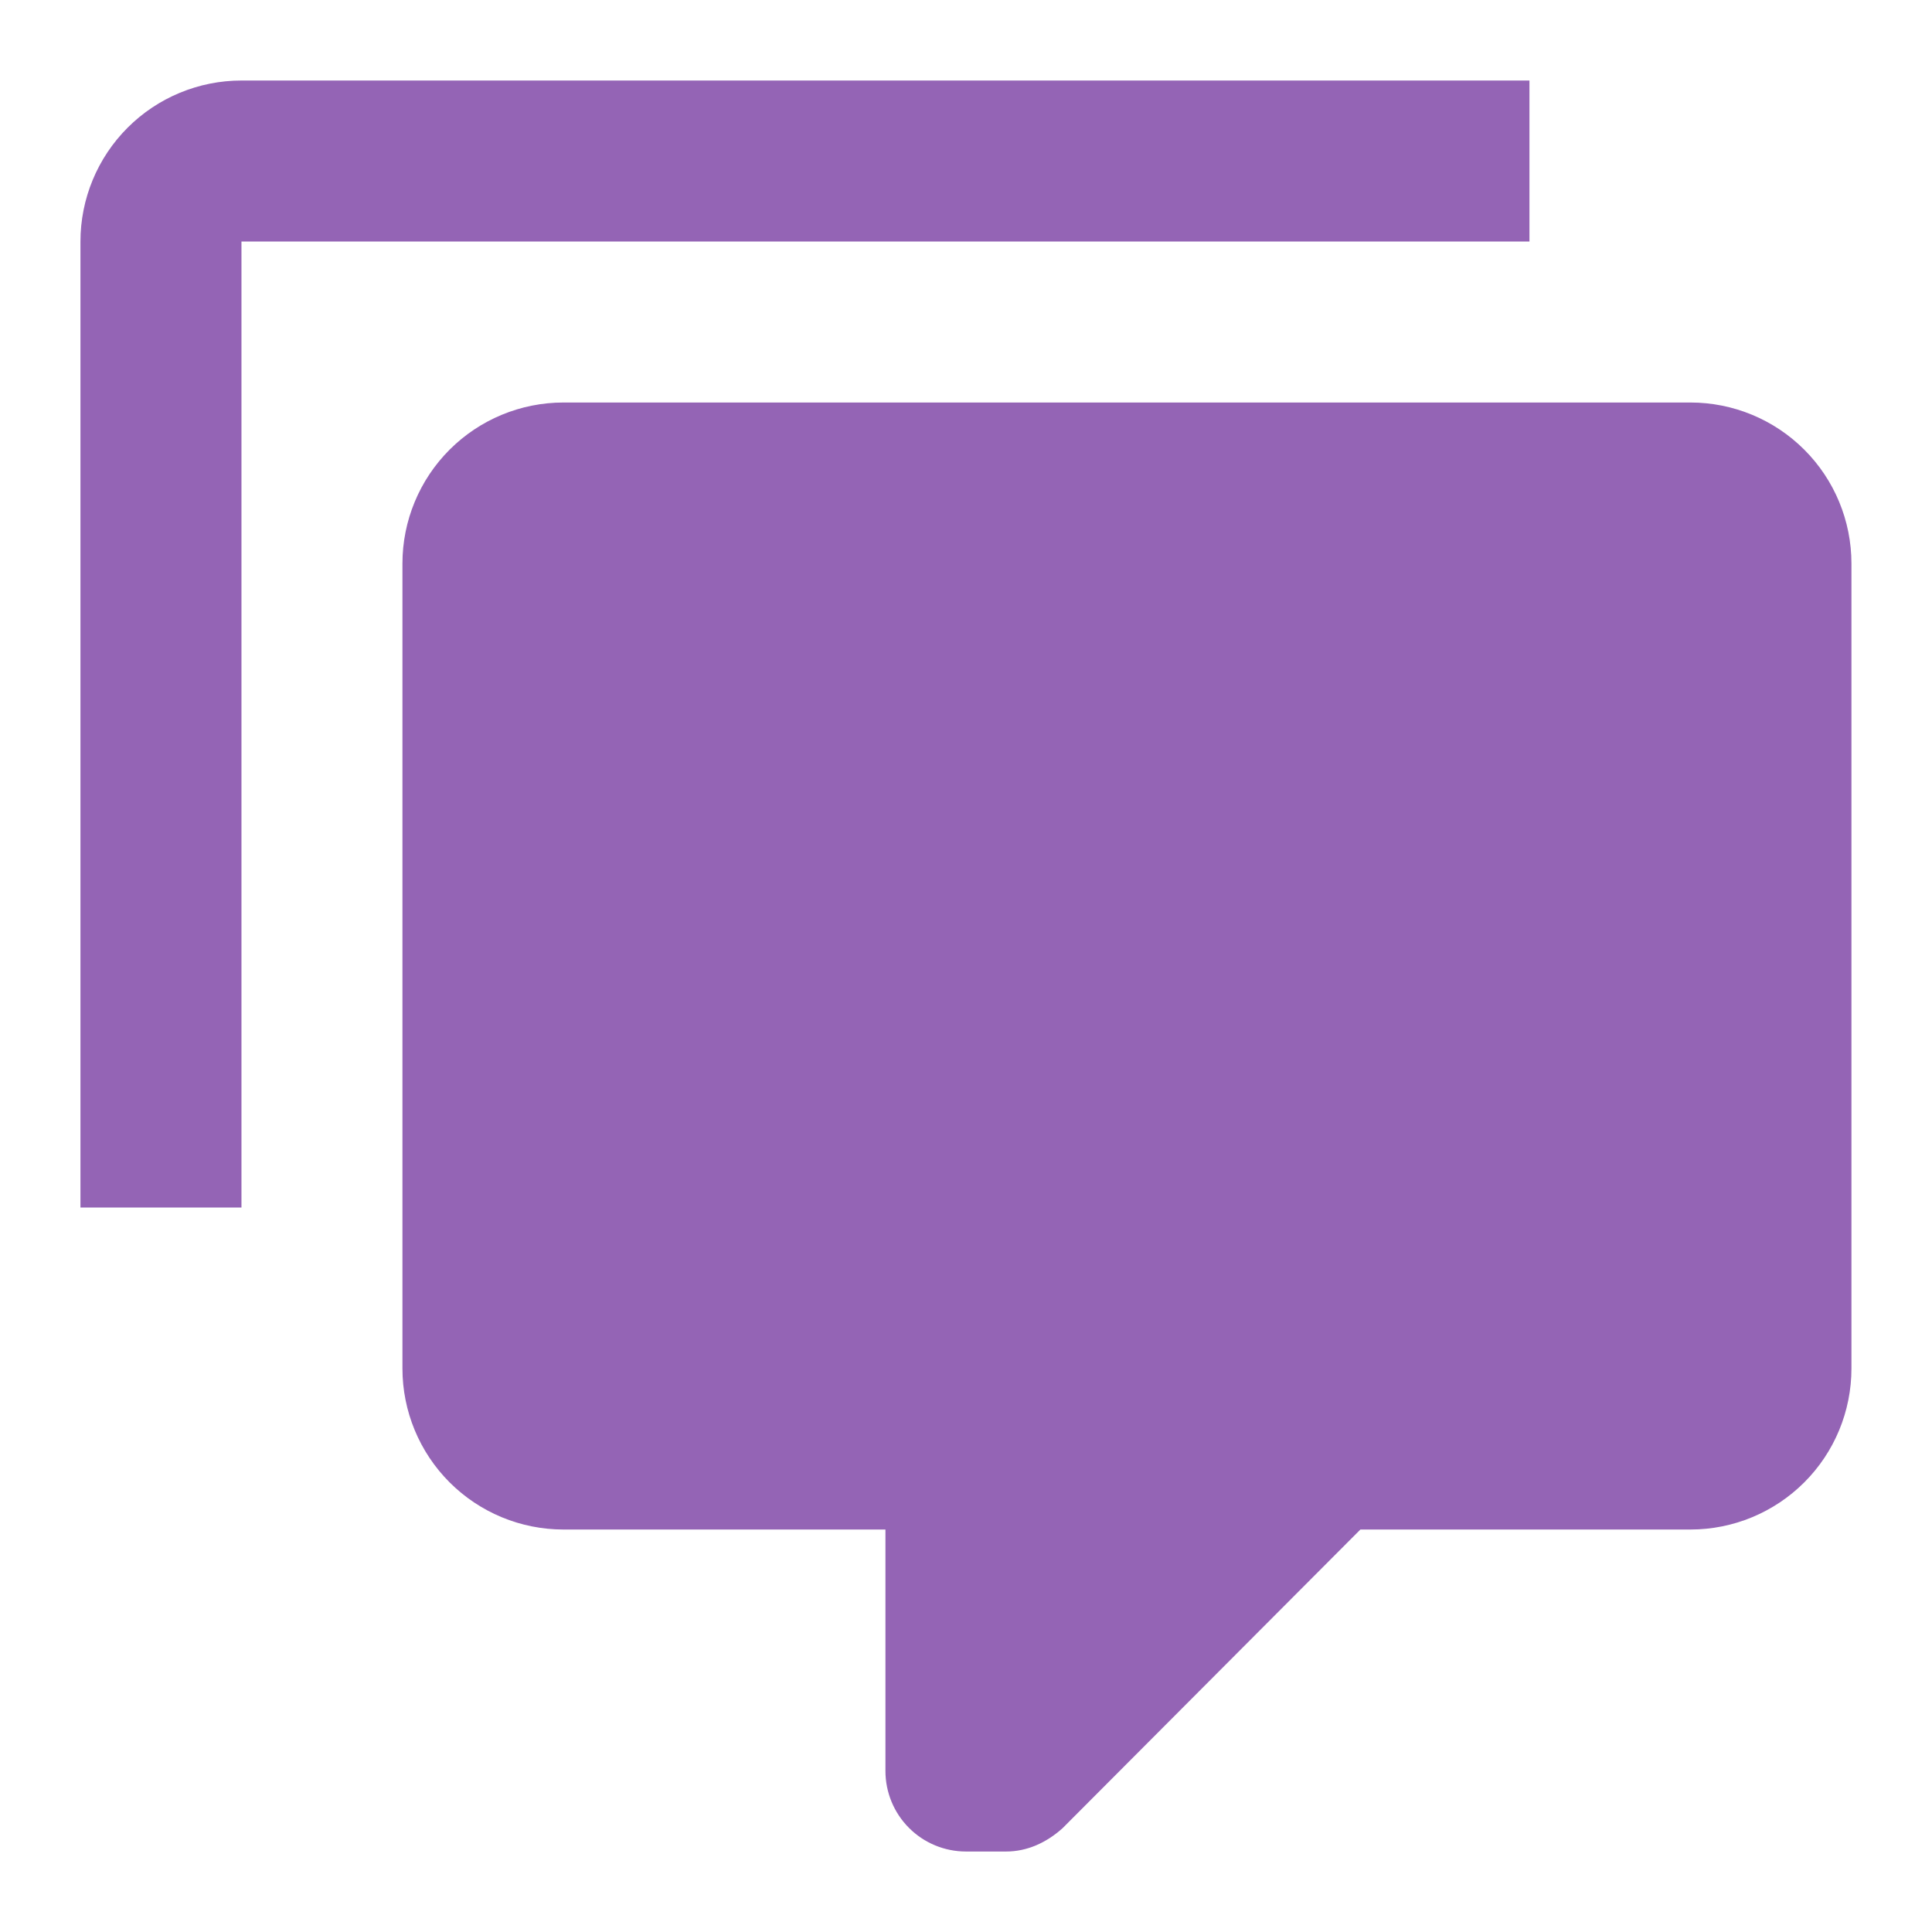
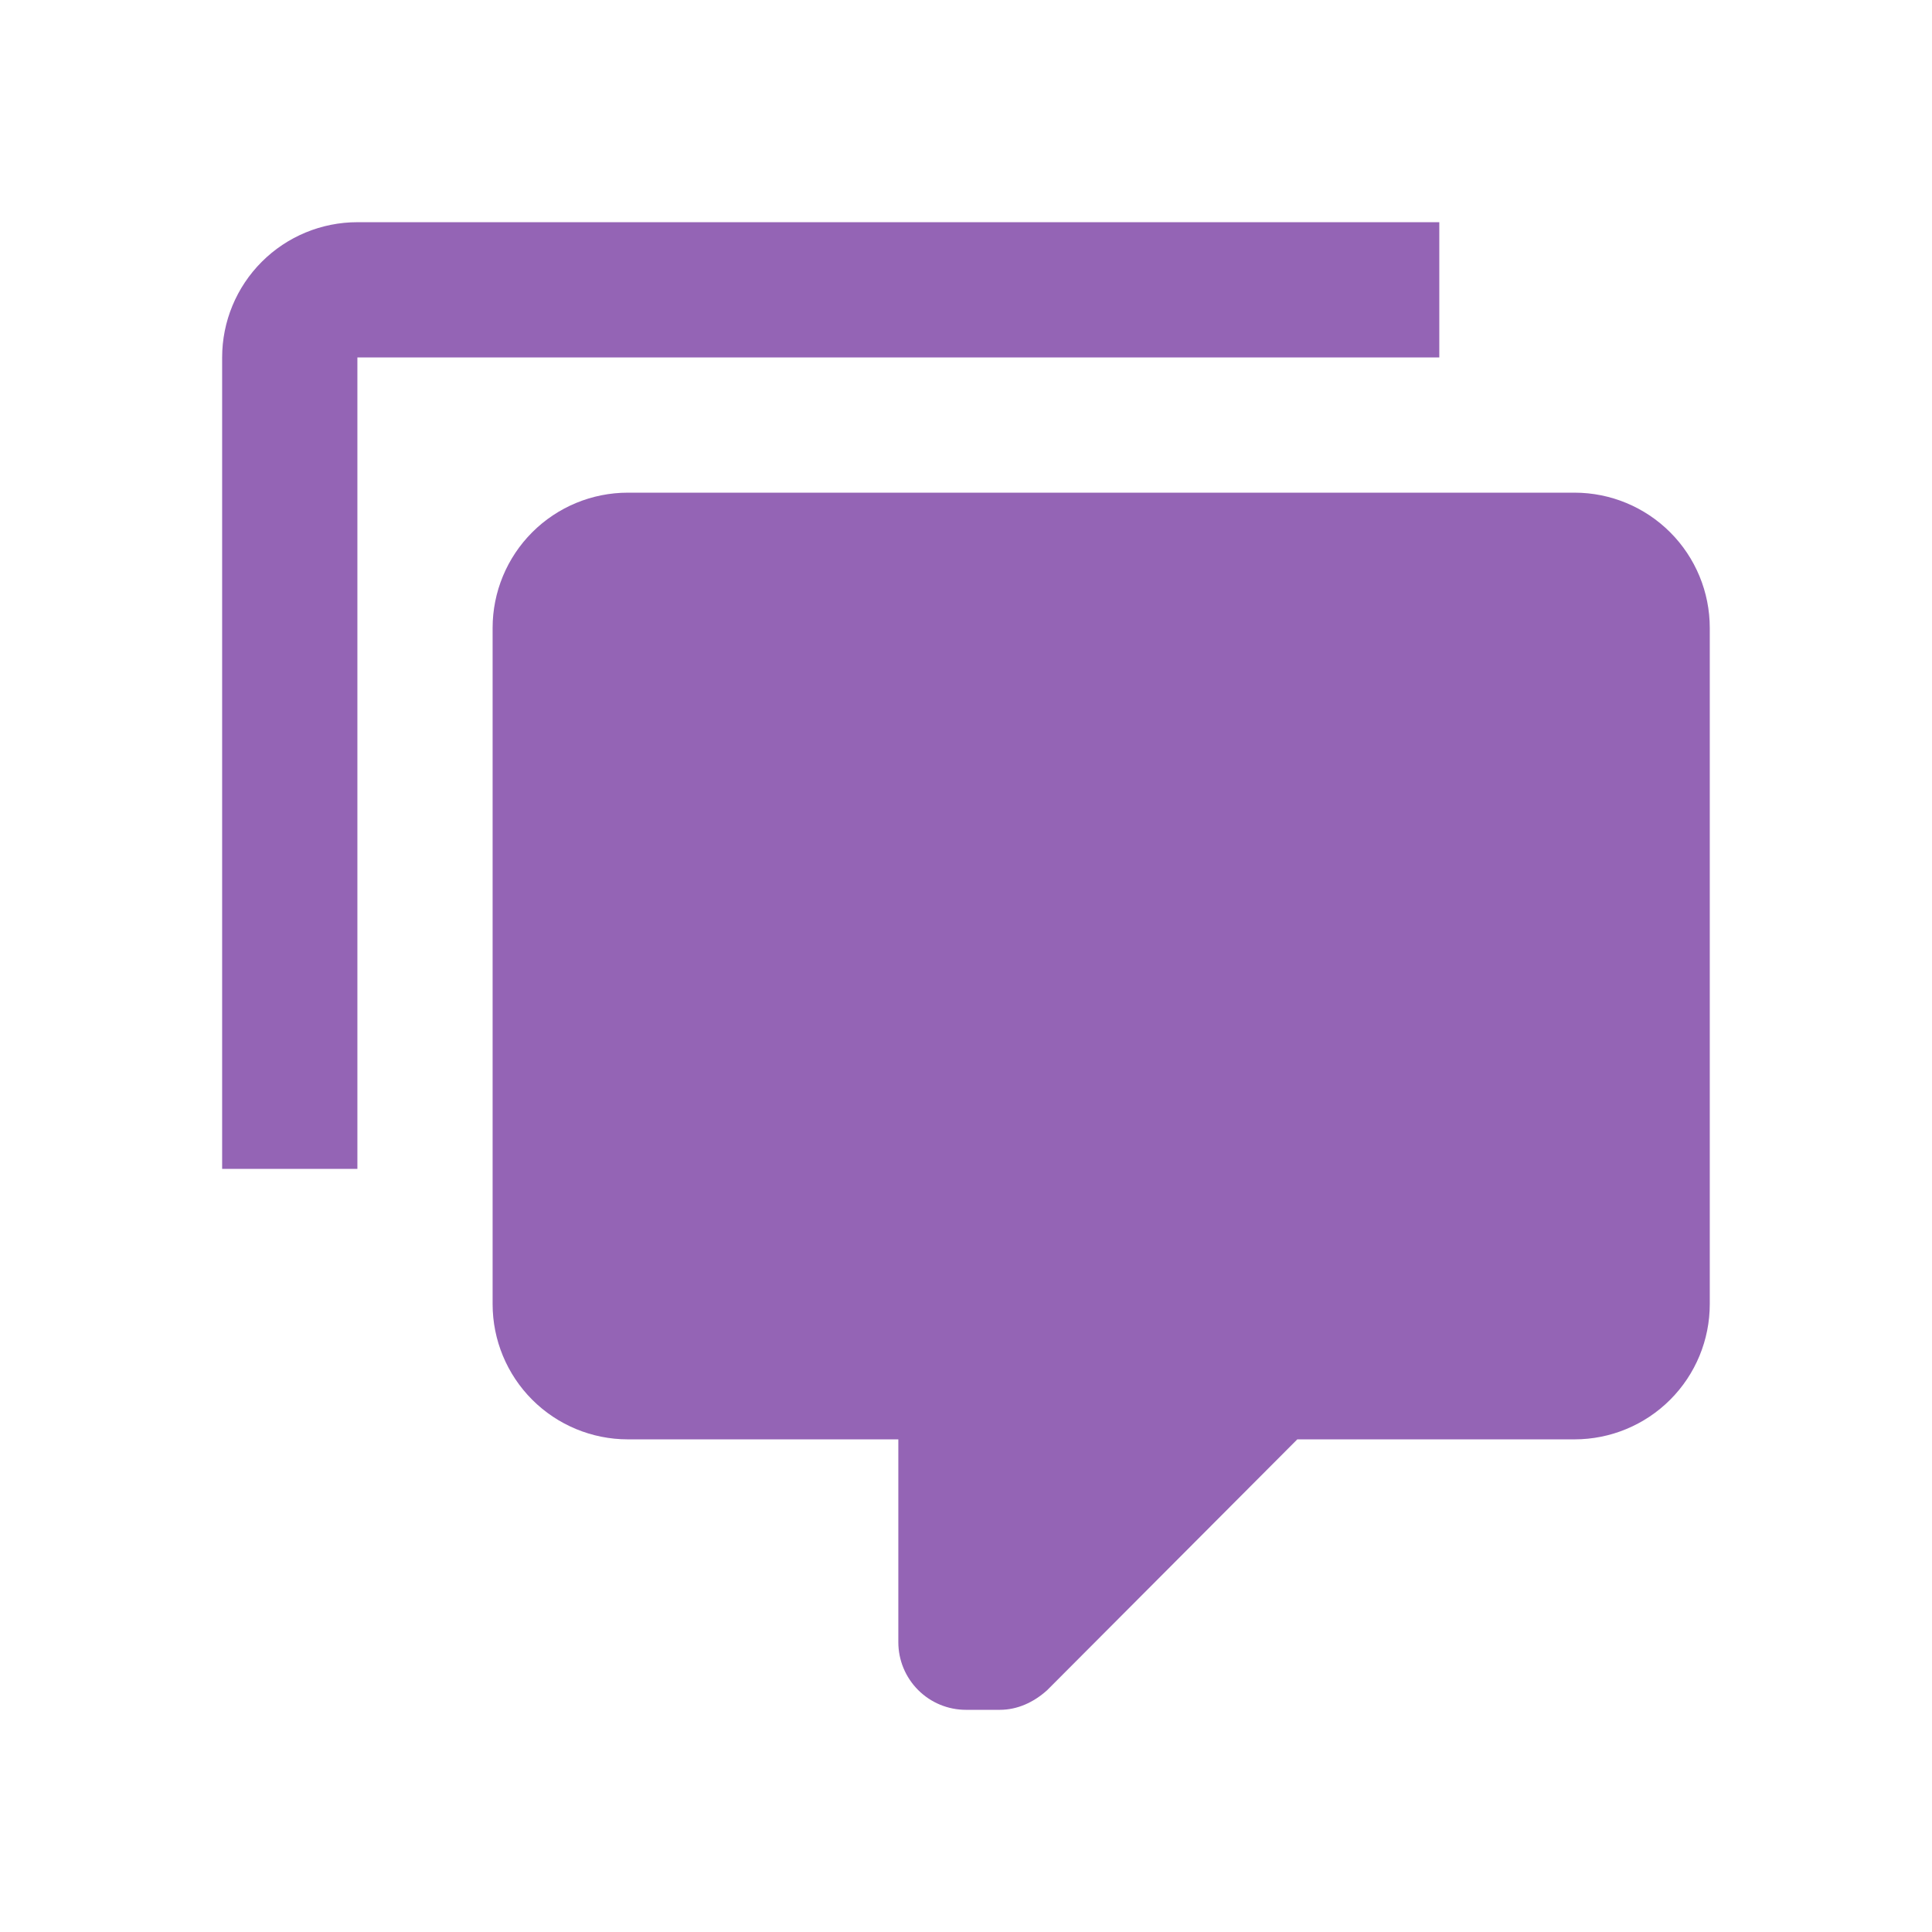
<svg xmlns="http://www.w3.org/2000/svg" width="56" height="56" viewBox="0 0 56 56" fill="none">
-   <path d="M27.999 53.667C27.38 53.667 26.786 53.422 26.349 52.984C25.911 52.546 25.665 51.953 25.665 51.334V44.334H16.332C15.094 44.334 13.907 43.842 13.032 42.967C12.157 42.092 11.665 40.905 11.665 39.667V16.334C11.665 15.096 12.157 13.909 13.032 13.034C13.907 12.159 15.094 11.667 16.332 11.667H48.999C50.236 11.667 51.423 12.159 52.298 13.034C53.174 13.909 53.665 15.096 53.665 16.334V39.667C53.665 40.905 53.174 42.092 52.298 42.967C51.423 43.842 50.236 44.334 48.999 44.334H39.432L30.799 52.991C30.332 53.411 29.772 53.667 29.165 53.667H27.999ZM6.999 35.001H2.332V7.001C2.332 5.763 2.824 4.576 3.699 3.701C4.574 2.826 5.761 2.334 6.999 2.334H44.332V7.001H6.999V35.001Z" fill="#9464B5" />
+   <g transform="translate(28 28) scale(0.84) translate(-28 -28)">
+     <path d="M27.999 53.667C27.38 53.667 26.786 53.422 26.349 52.984C25.911 52.546 25.665 51.953 25.665 51.334V44.334H16.332C15.094 44.334 13.907 43.842 13.032 42.967C12.157 42.092 11.665 40.905 11.665 39.667V16.334C11.665 15.096 12.157 13.909 13.032 13.034C13.907 12.159 15.094 11.667 16.332 11.667H48.999C50.236 11.667 51.423 12.159 52.298 13.034C53.174 13.909 53.665 15.096 53.665 16.334V39.667C53.665 40.905 53.174 42.092 52.298 42.967C51.423 43.842 50.236 44.334 48.999 44.334H39.432L30.799 52.991C30.332 53.411 29.772 53.667 29.165 53.667H27.999ZM6.999 35.001H2.332V7.001C2.332 5.763 2.824 4.576 3.699 3.701C4.574 2.826 5.761 2.334 6.999 2.334H44.332V7.001H6.999V35.001Z" fill="#9464B5" />
+   </g>
</svg>
